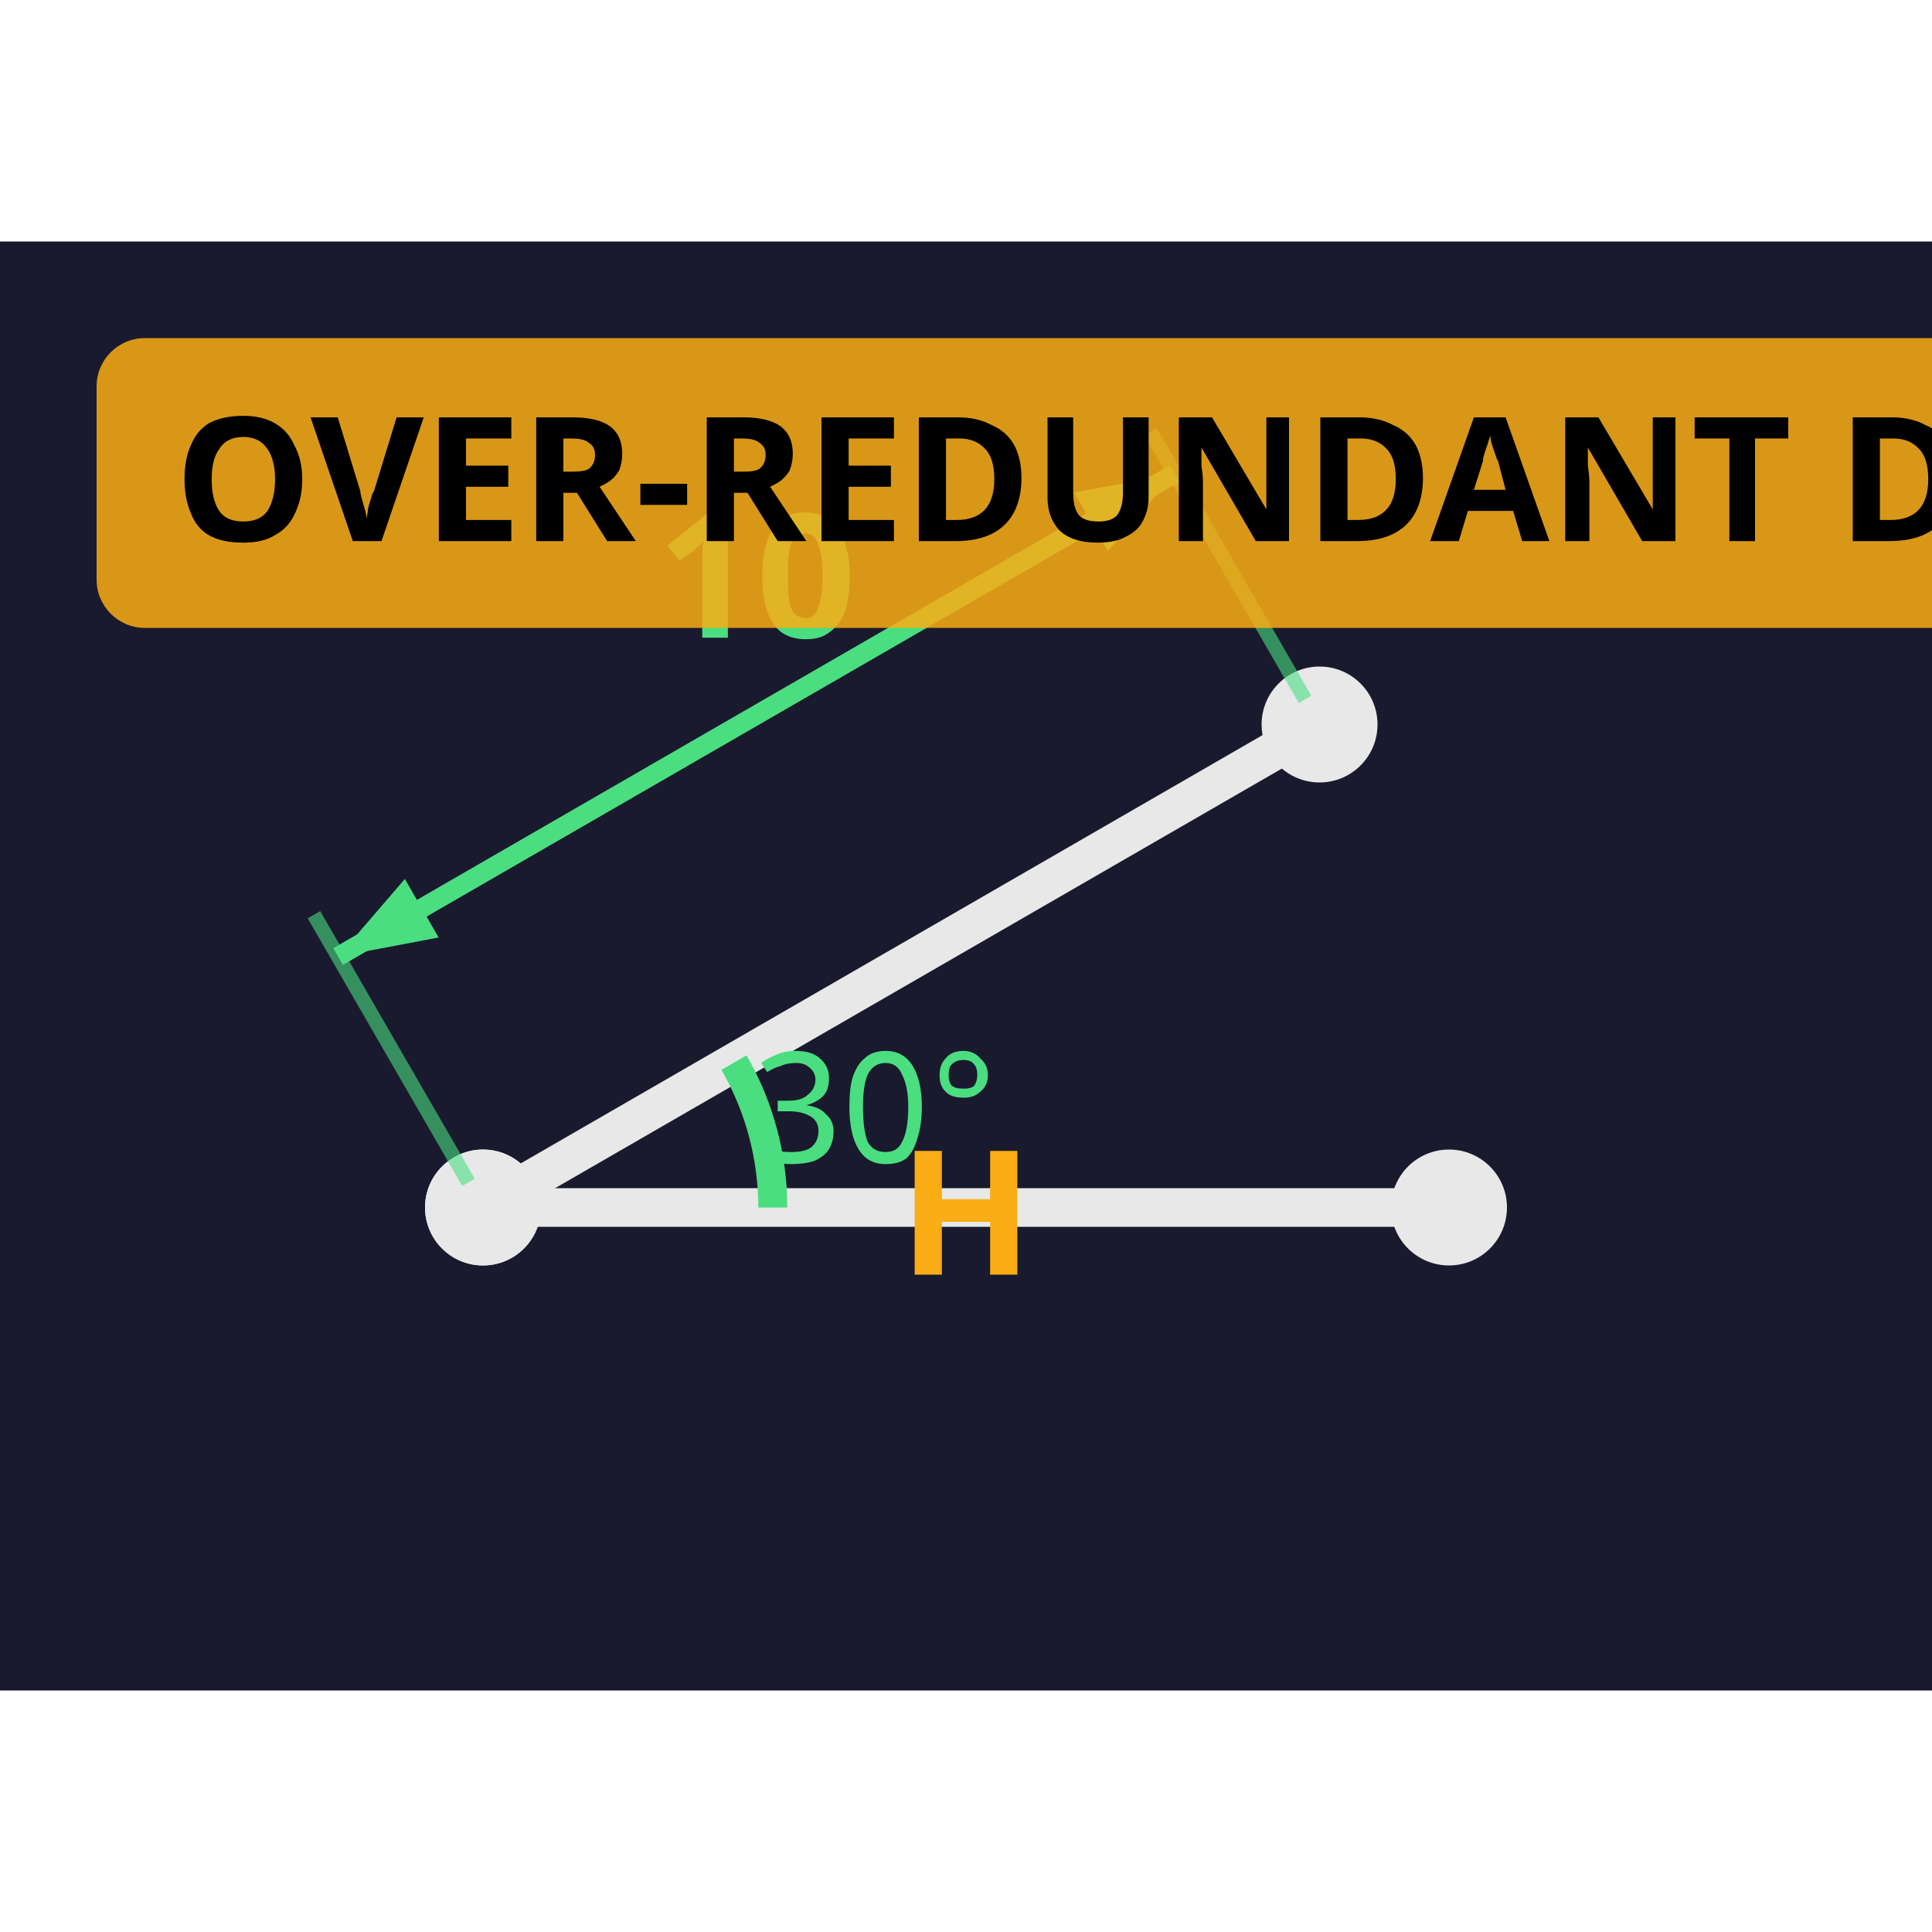
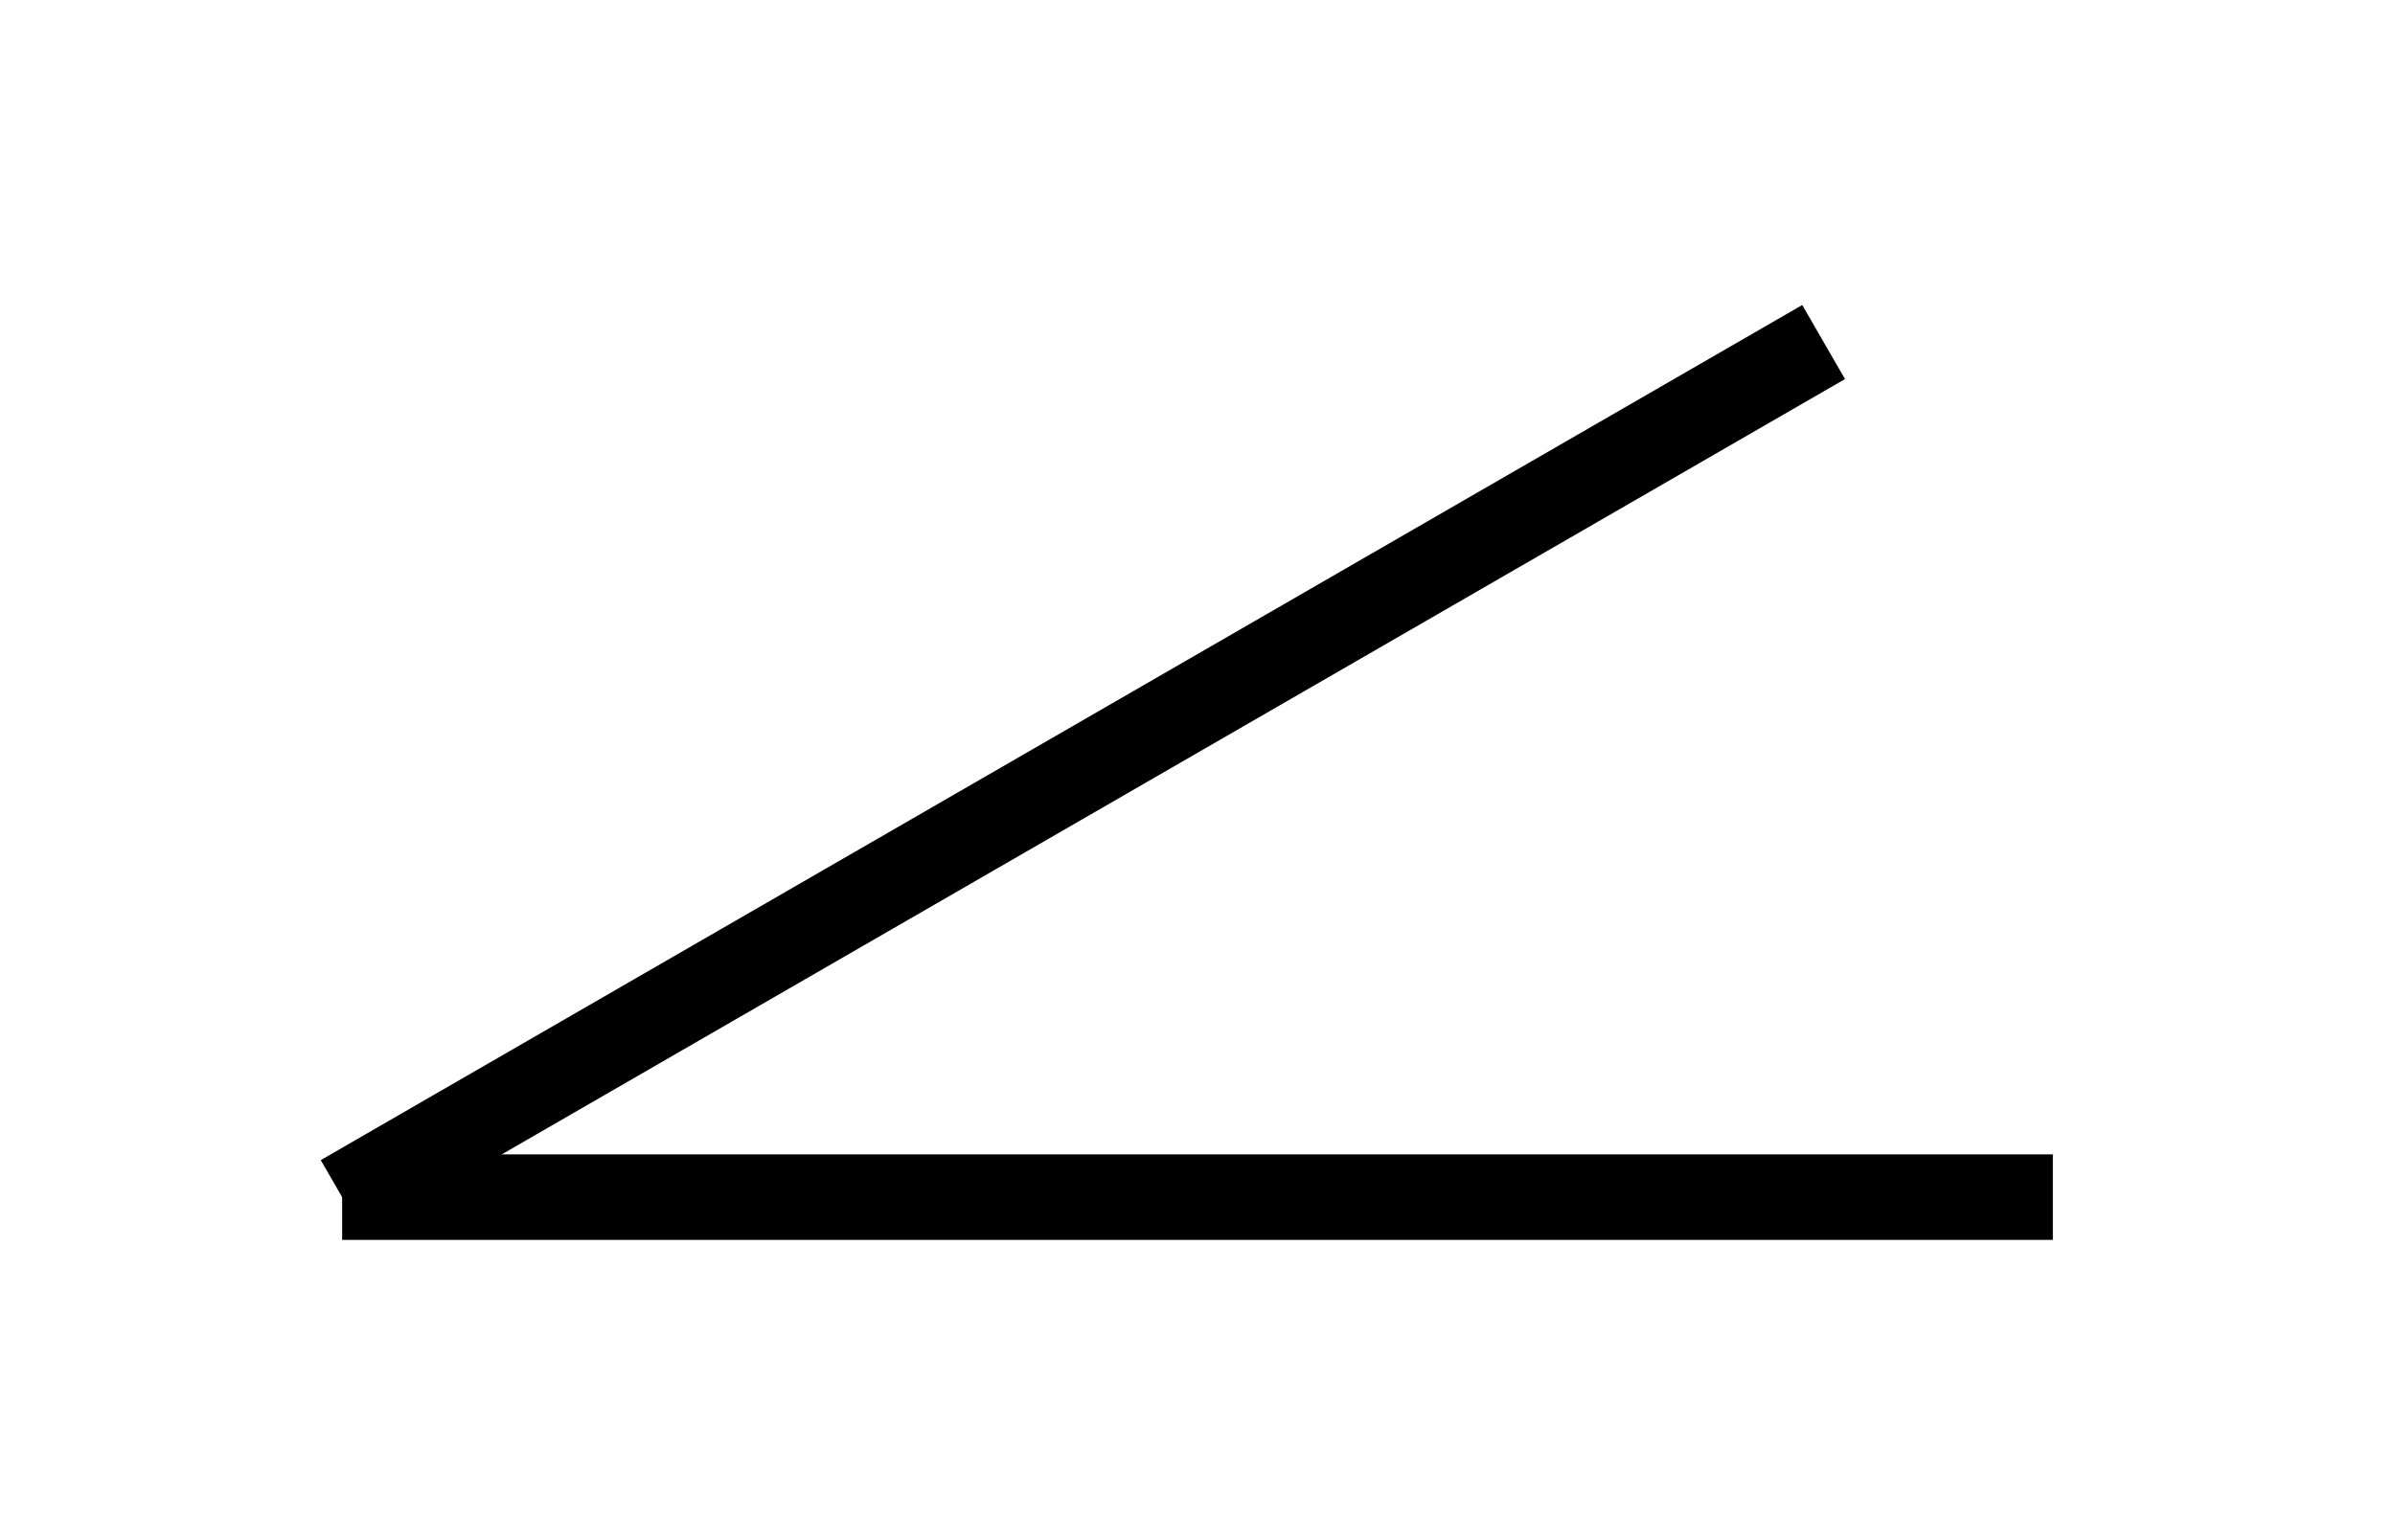
- <svg xmlns="http://www.w3.org/2000/svg" viewBox="-5.0 -10.0 20.0 15.0" width="600" height="600">
-   <rect x="-5.0" y="-10.0" width="20.0" height="15.0" fill="#1a1a2e" />
-   <g data-layer="edges">
-     <line x1="0.000" y1="0.000" x2="10.000" y2="0.000" stroke="#e8e8e8" stroke-width="0.4" />
-     <line x1="0.000" y1="0.000" x2="8.660" y2="-5.000" stroke="#e8e8e8" stroke-width="0.4" />
-     <circle cx="0.000" cy="0.000" r="0.6" fill="#e8e8e8" />
-     <circle cx="10.000" cy="0.000" r="0.6" fill="#e8e8e8" />
-     <circle cx="0.000" cy="0.000" r="0.6" fill="#e8e8e8" />
-     <circle cx="8.660" cy="-5.000" r="0.6" fill="#e8e8e8" />
-   </g>
-   <g data-layer="construction">
-   </g>
-   <g data-layer="annotations">
-     <text x="5.000" y="0.000" fill="#faad14" font-size="1.8" font-family="sans-serif" text-anchor="middle" dominant-baseline="central" font-weight="bold">H</text>
-     <path d="M3.000,0.000 A3.000,3.000 0 0,0 2.598,-1.500" fill="none" stroke="#4ade80" stroke-width="0.3" />
-     <text x="4.057" y="-1.087" fill="#4ade80" font-size="1.6" font-family="sans-serif" text-anchor="middle" dominant-baseline="central">30°</text>
-     <line x1="-0.150" y1="-0.260" x2="-1.750" y2="-3.031" stroke="#4ade80" stroke-width="0.15" opacity="0.6" />
-     <line x1="8.510" y1="-5.260" x2="6.910" y2="-8.031" stroke="#4ade80" stroke-width="0.15" opacity="0.6" />
-     <line x1="-1.500" y1="-2.598" x2="7.160" y2="-7.598" stroke="#4ade80" stroke-width="0.2" />
-     <polygon points="-1.500,-2.598 -0.809,-3.401 -0.459,-2.795" fill="#4ade80" />
-     <polygon points="7.160,-7.598 6.119,-7.401 6.469,-6.795" fill="#4ade80" />
-     <text x="2.830" y="-5.898" fill="#4ade80" font-size="1.8" font-family="sans-serif" text-anchor="middle" font-weight="bold">10</text>
-   </g>
-   <g data-layer="status">
-     <rect x="-4.0" y="-9.0" width="41.6" height="3" rx="0.5" fill="#faad14" opacity="0.85" />
-     <text x="-3.2" y="-6.9" fill="#000000" font-size="1.8" font-family="sans-serif" font-weight="bold">OVER-REDUNDANT DOF=-1 err=0.0000</text>
+ <svg xmlns="http://www.w3.org/2000/svg" viewBox="-2 -2 14 9">
+   <g transform="translate(0, 5) scale(1, -1)">
+     <line x1="0" y1="0" x2="10" y2="0" stroke="black" stroke-width="0.5" />
+     <line x1="0" y1="0" x2="8.66" y2="5" stroke="black" stroke-width="0.5" />
  </g>
</svg>
